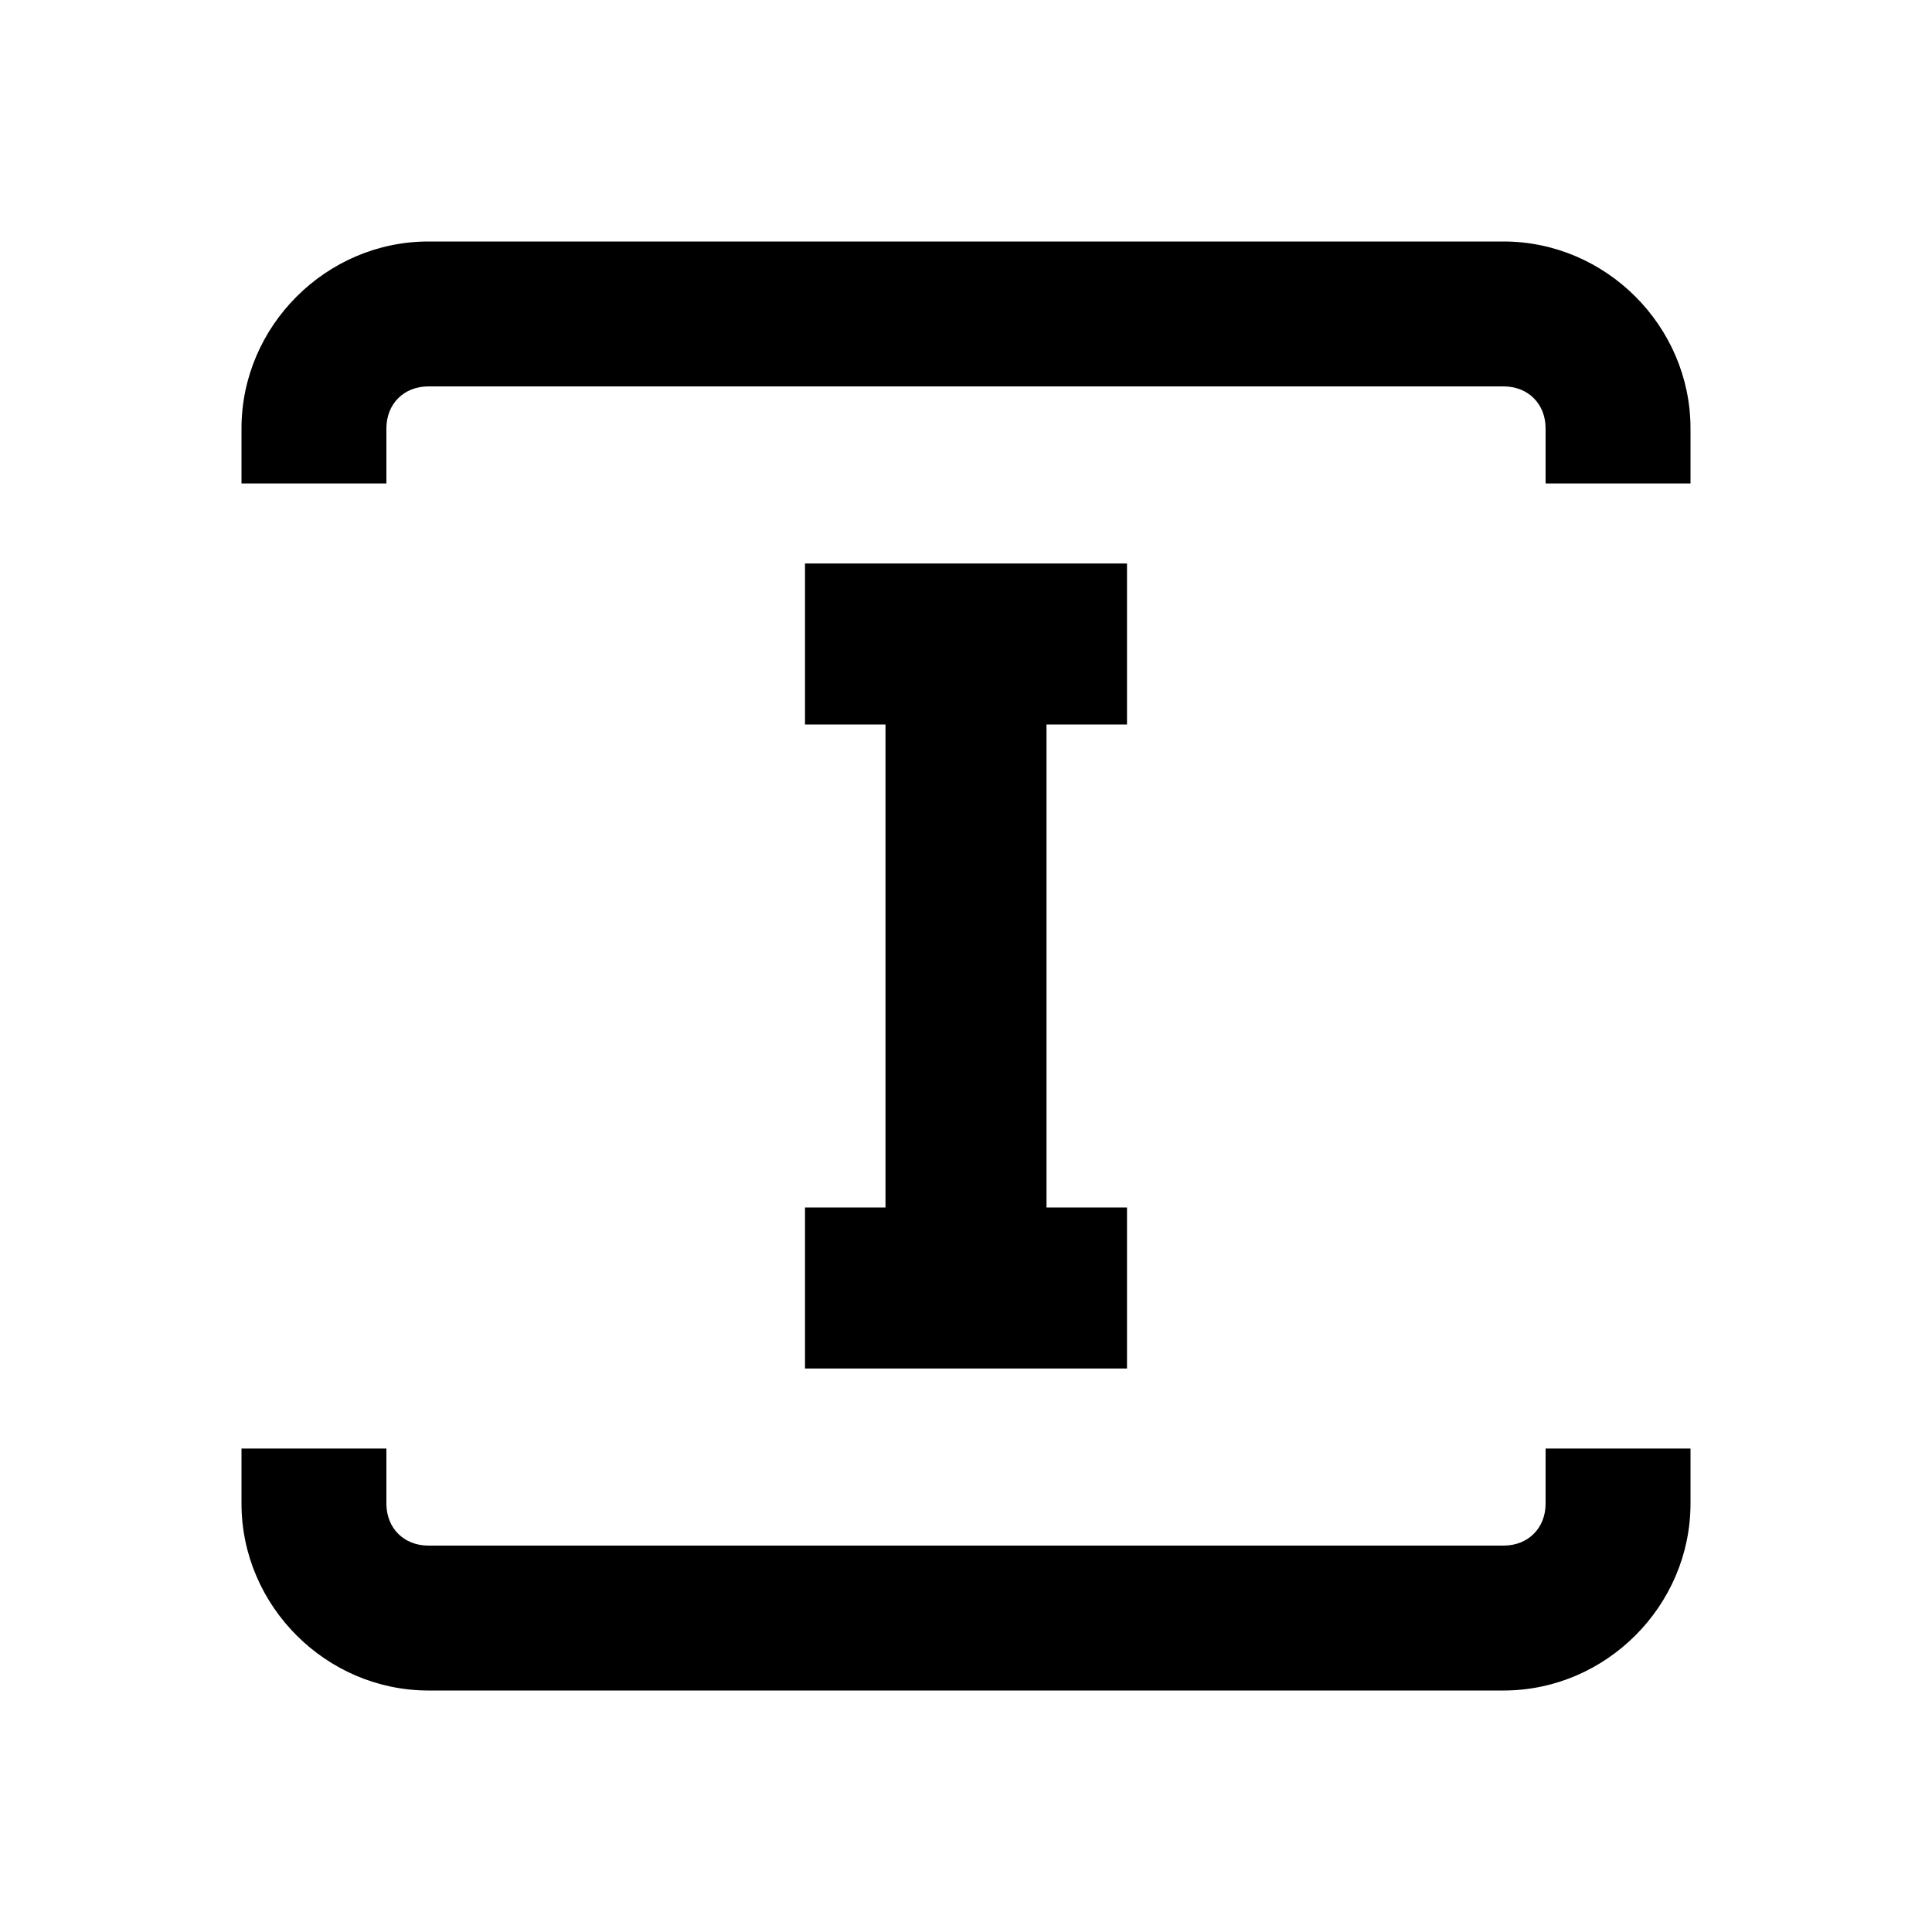
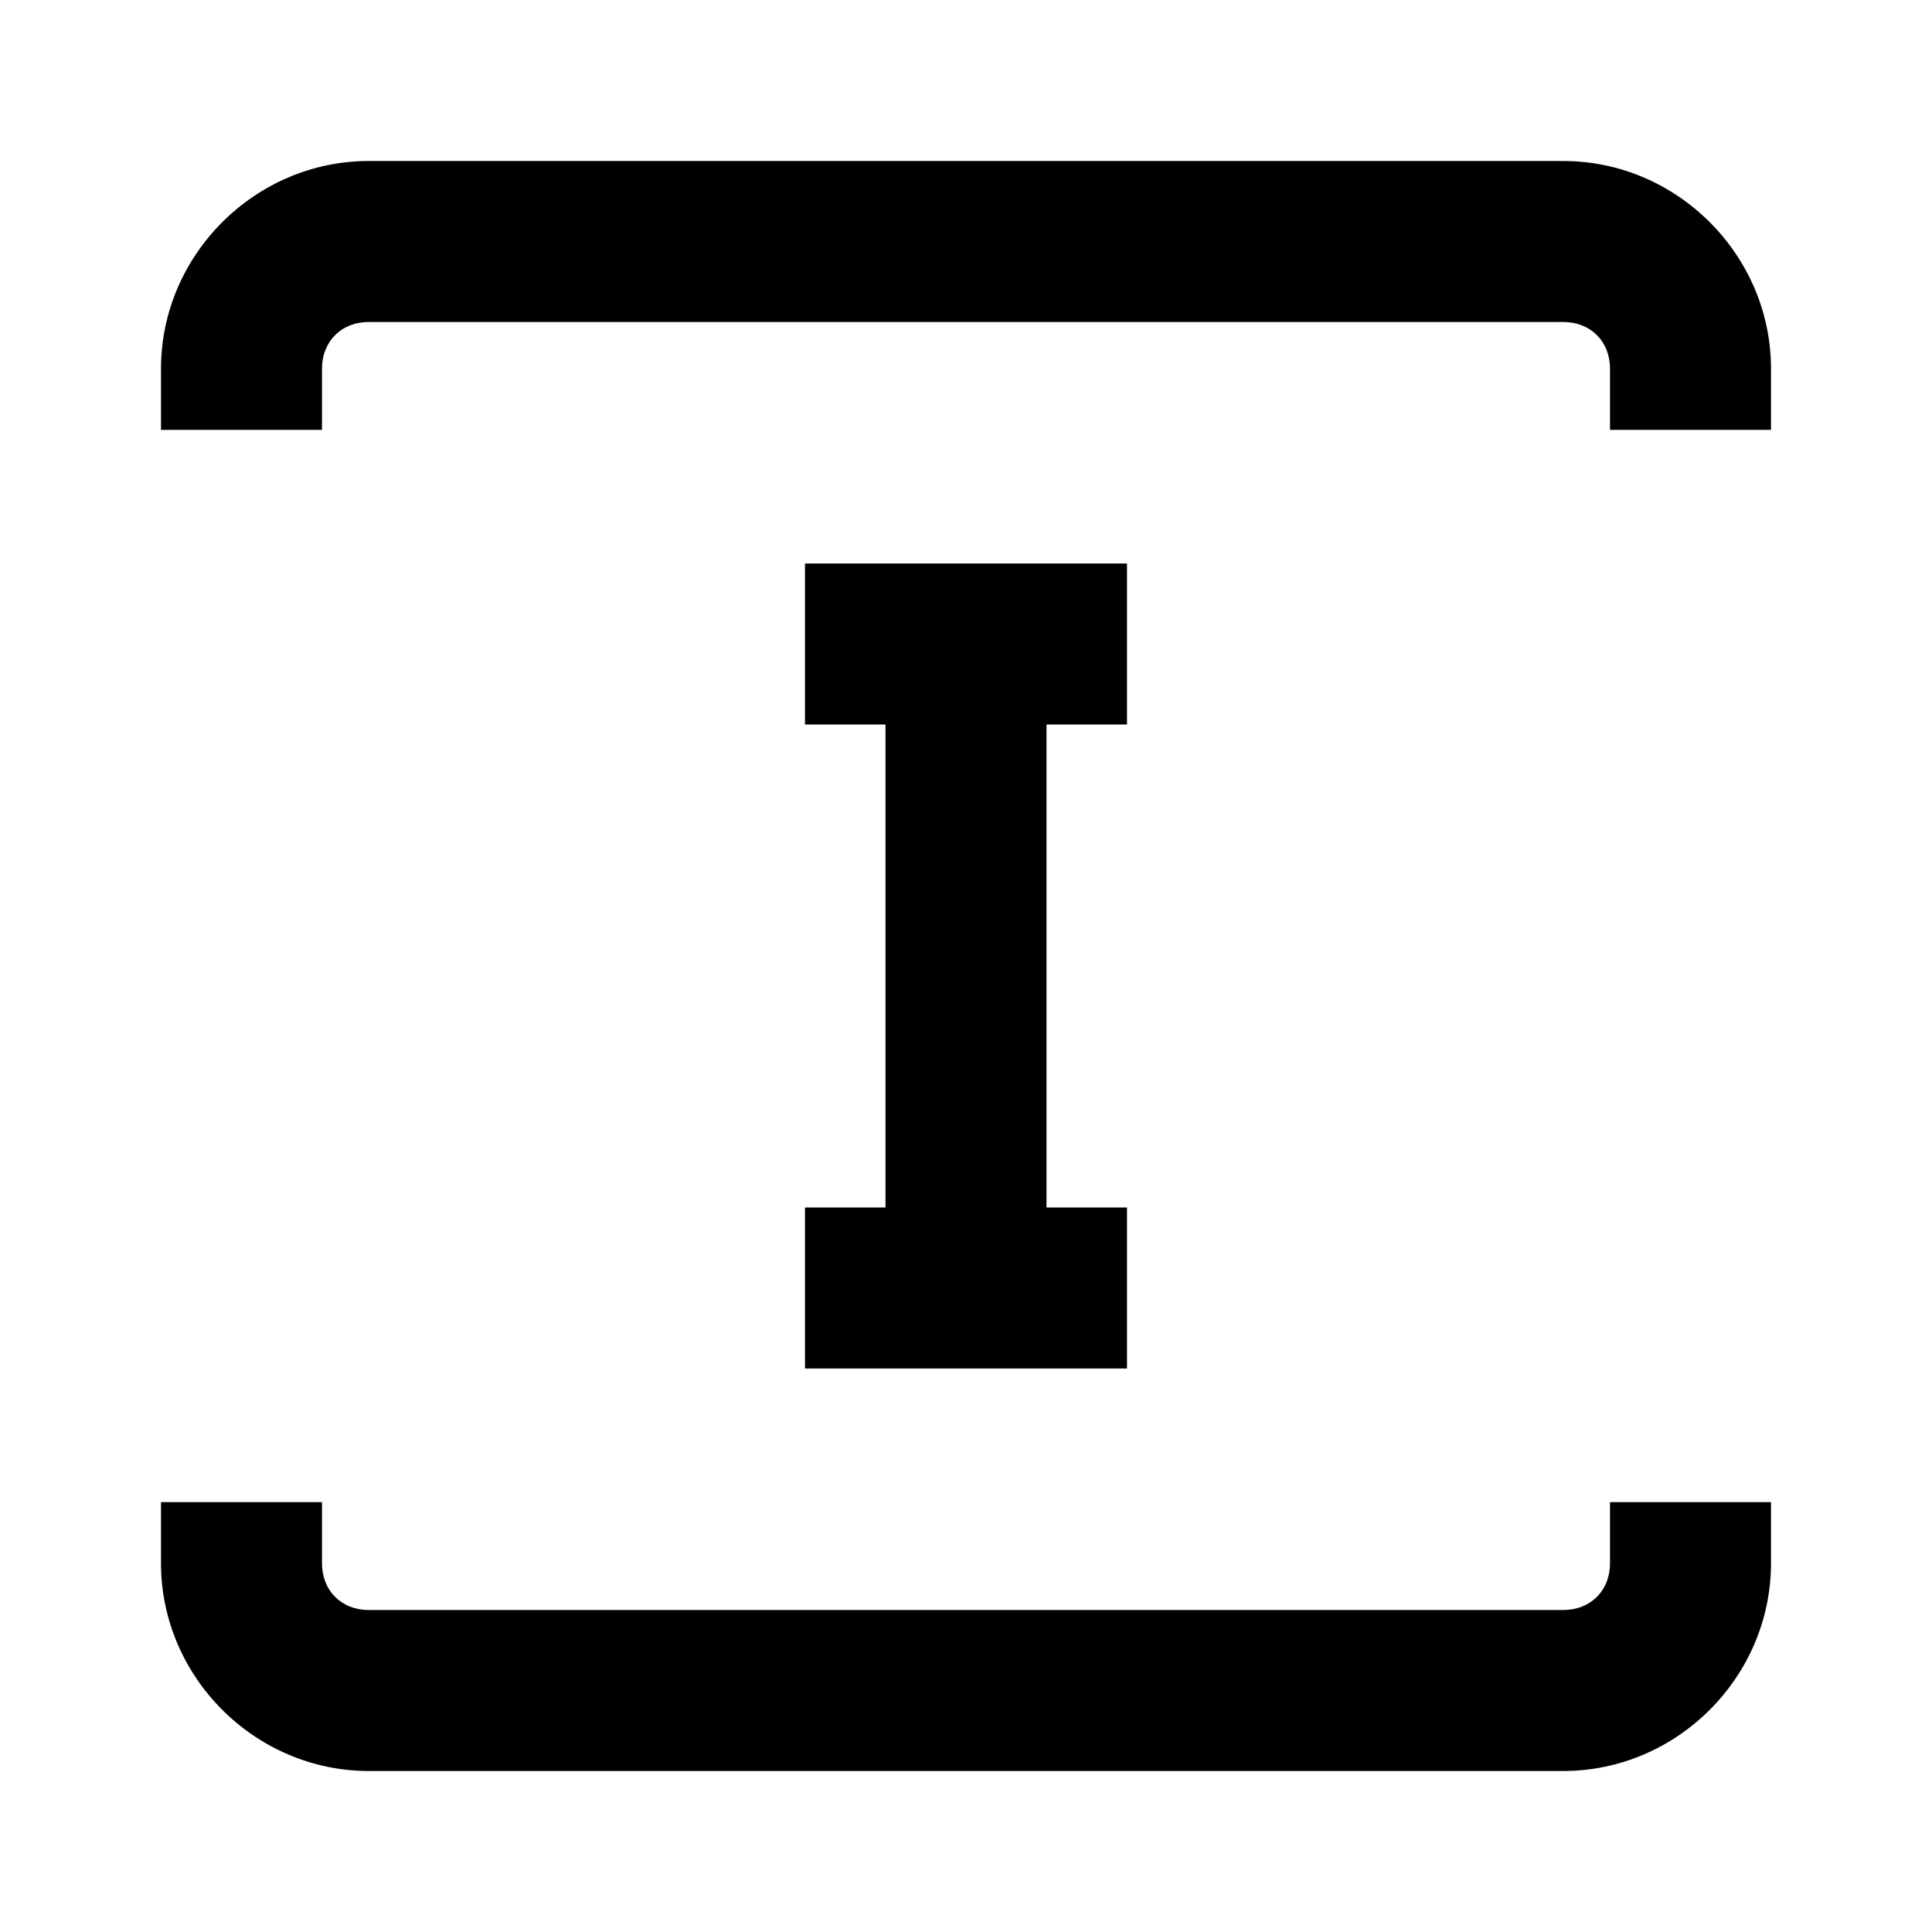
<svg xmlns="http://www.w3.org/2000/svg" viewBox="0 0 24 24" version="1.1" id="svg1">
  <defs id="defs1" />
  <path d="M14 7v2h-1v6h1v2h-4v-2h1V9h-1V7h4Z" id="path1" />
-   <path id="rect1" style="fill-opacity:1;stroke-width:1;-inkscape-stroke:none;paint-order:stroke markers fill" d="M 5.322,3 C 4.051,3 3,4.051 3,5.322 V 6.006 H 4.8 V 5.322 C 4.8,5.017 5.017,4.8 5.322,4.8 H 18.678 C 18.983,4.8 19.2,5.017 19.2,5.322 V 6.006 H 21 V 5.322 C 21,4.051 19.949,3 18.678,3 Z M 3,17.994 v 0.684 C 3,19.949 4.051,21 5.322,21 H 18.678 C 19.949,21 21,19.949 21,18.678 v -0.684 h -1.8 v 0.684 C 19.2,18.983 18.983,19.2 18.678,19.2 H 5.322 C 5.017,19.2 4.8,18.983 4.8,18.678 v -0.684 z" />
+   <path id="rect1" style="fill-opacity:1;-inkscape-stroke:none;paint-order:stroke markers fill" d="M 4.58 2 C 3.168 2 2 3.168 2 4.58 L 2 5.34 L 4 5.34 L 4 4.58 C 4 4.241 4.241 4 4.58 4 L 19.42 4 C 19.759 4 20 4.241 20 4.58 L 20 5.34 L 22 5.34 L 22 4.58 C 22 3.168 20.832 2 19.42 2 L 4.58 2 z M 2 18.66 L 2 19.42 C 2 20.832 3.168 22 4.58 22 L 19.42 22 C 20.832 22 22 20.832 22 19.42 L 22 18.66 L 20 18.66 L 20 19.42 C 20 19.759 19.759 20 19.42 20 L 4.58 20 C 4.241 20 4 19.759 4 19.42 L 4 18.66 L 2 18.66 z " />
</svg>
